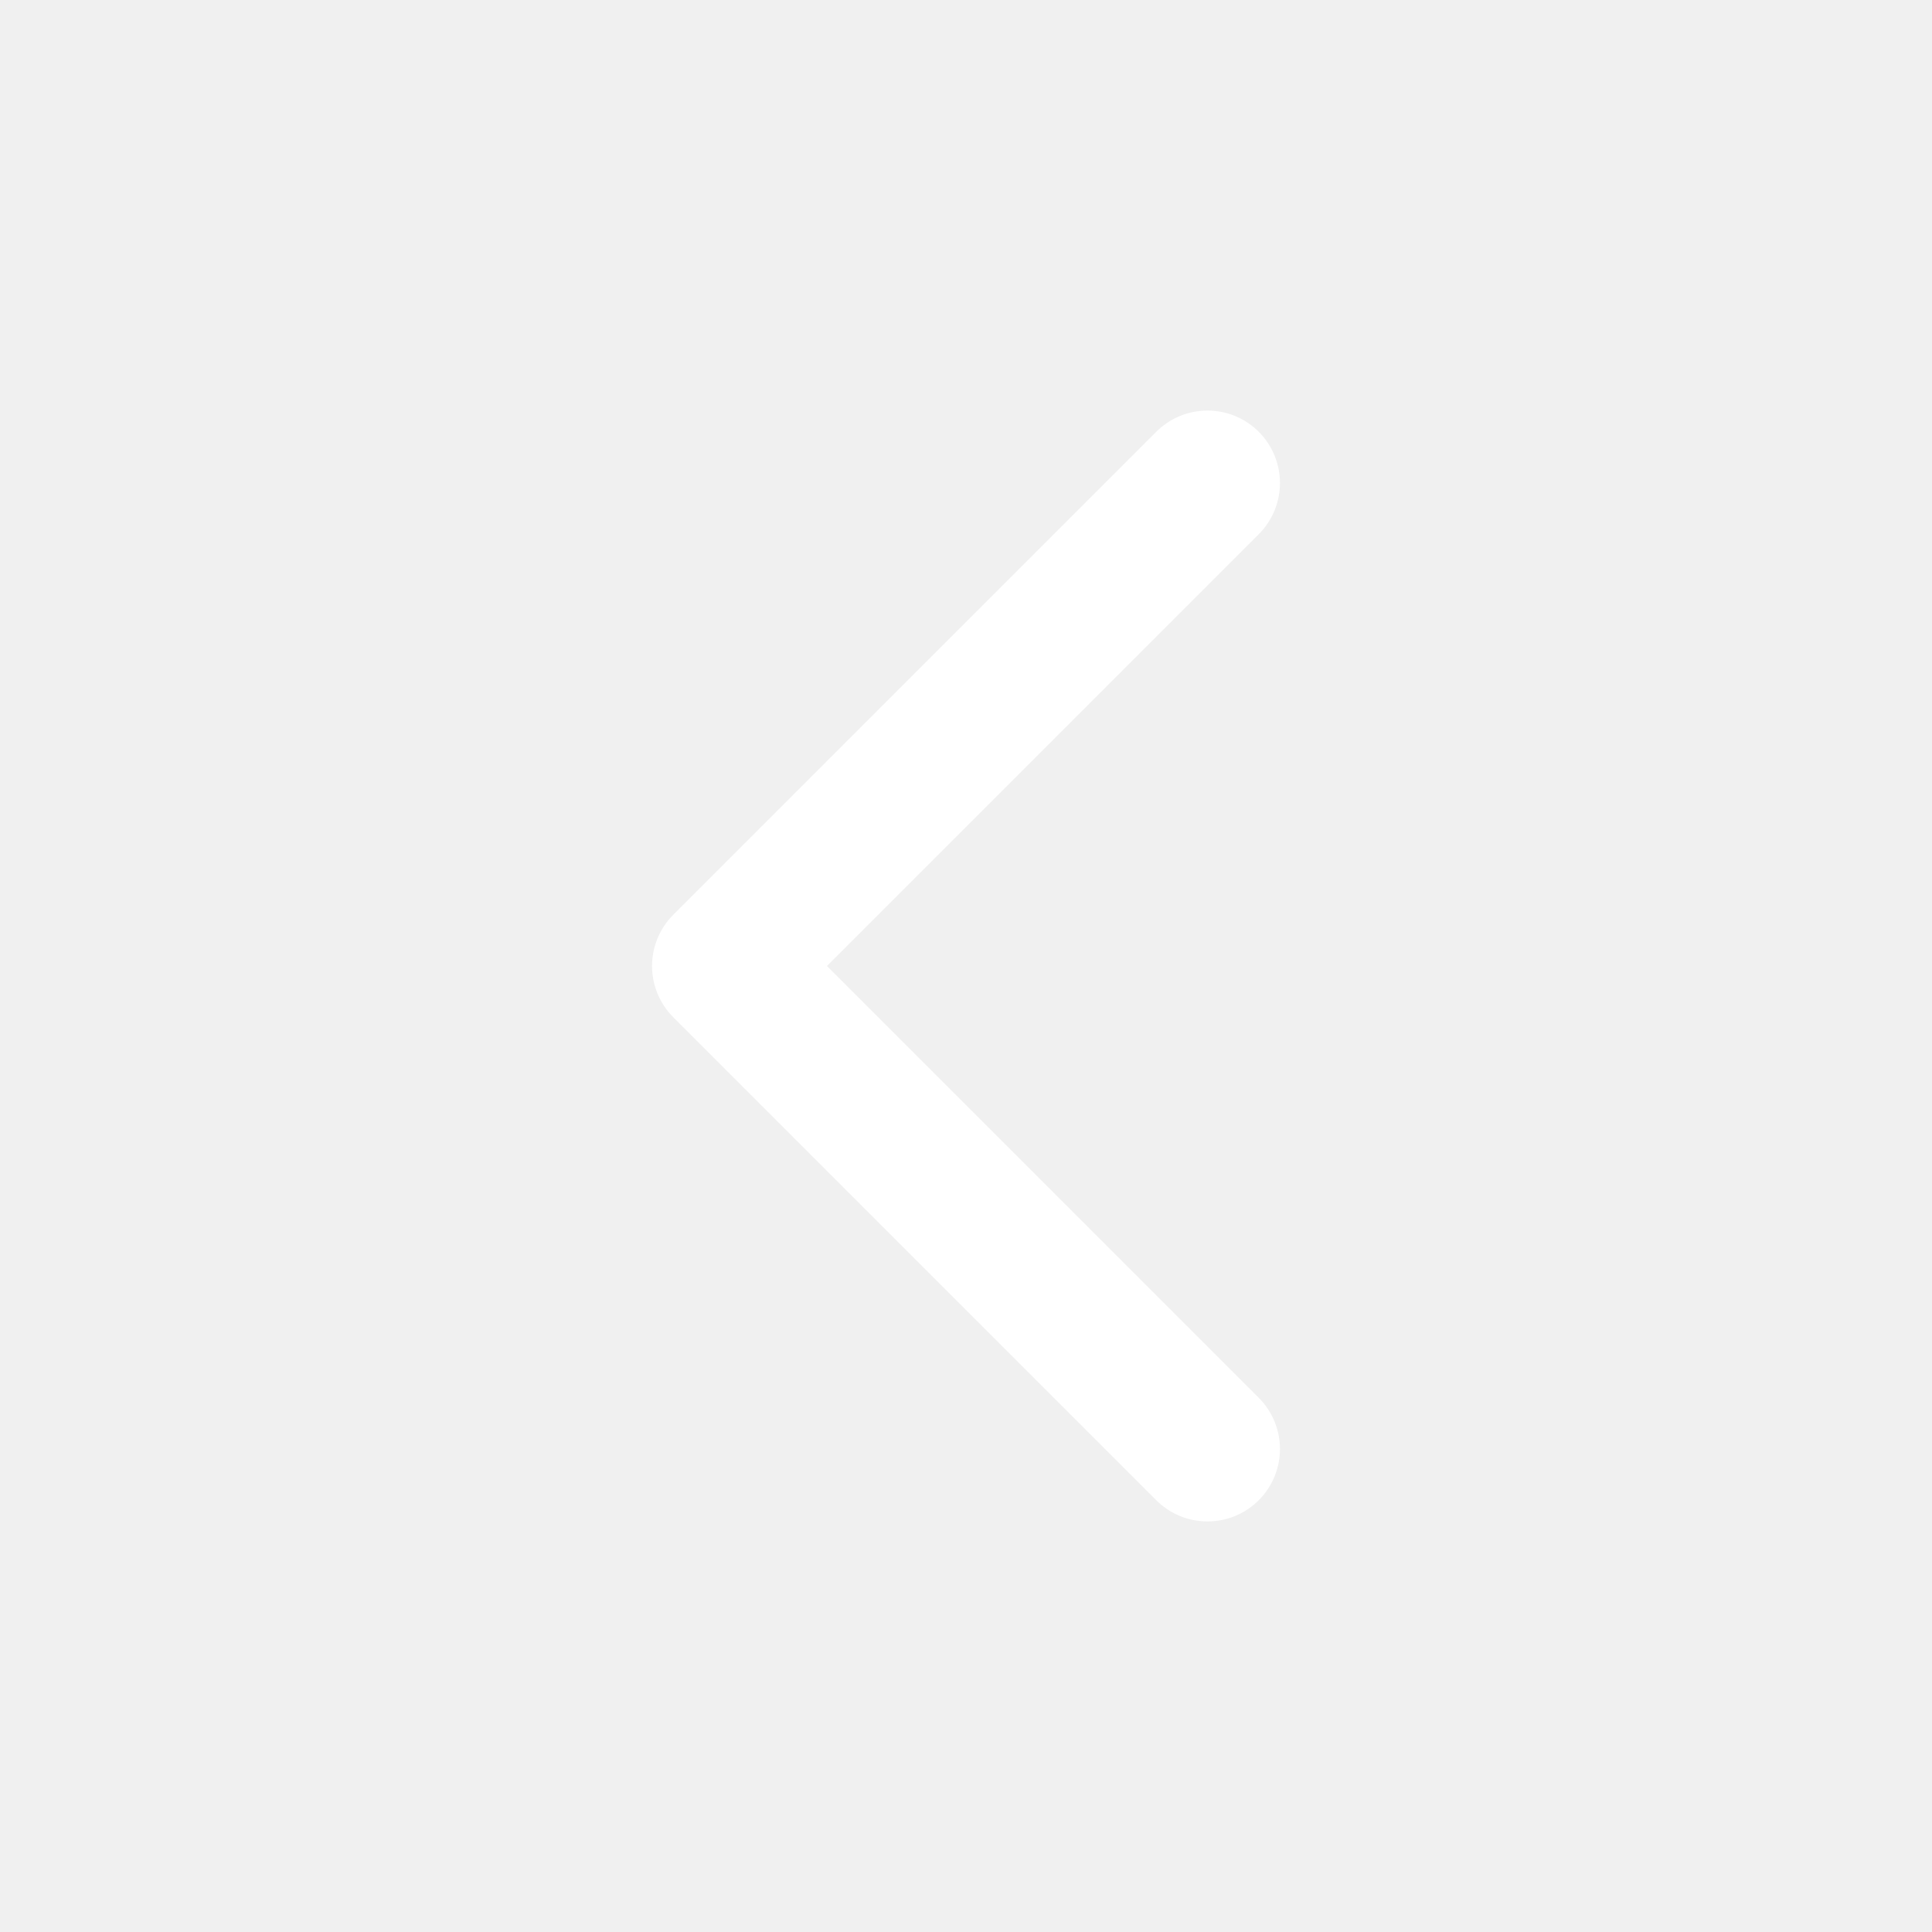
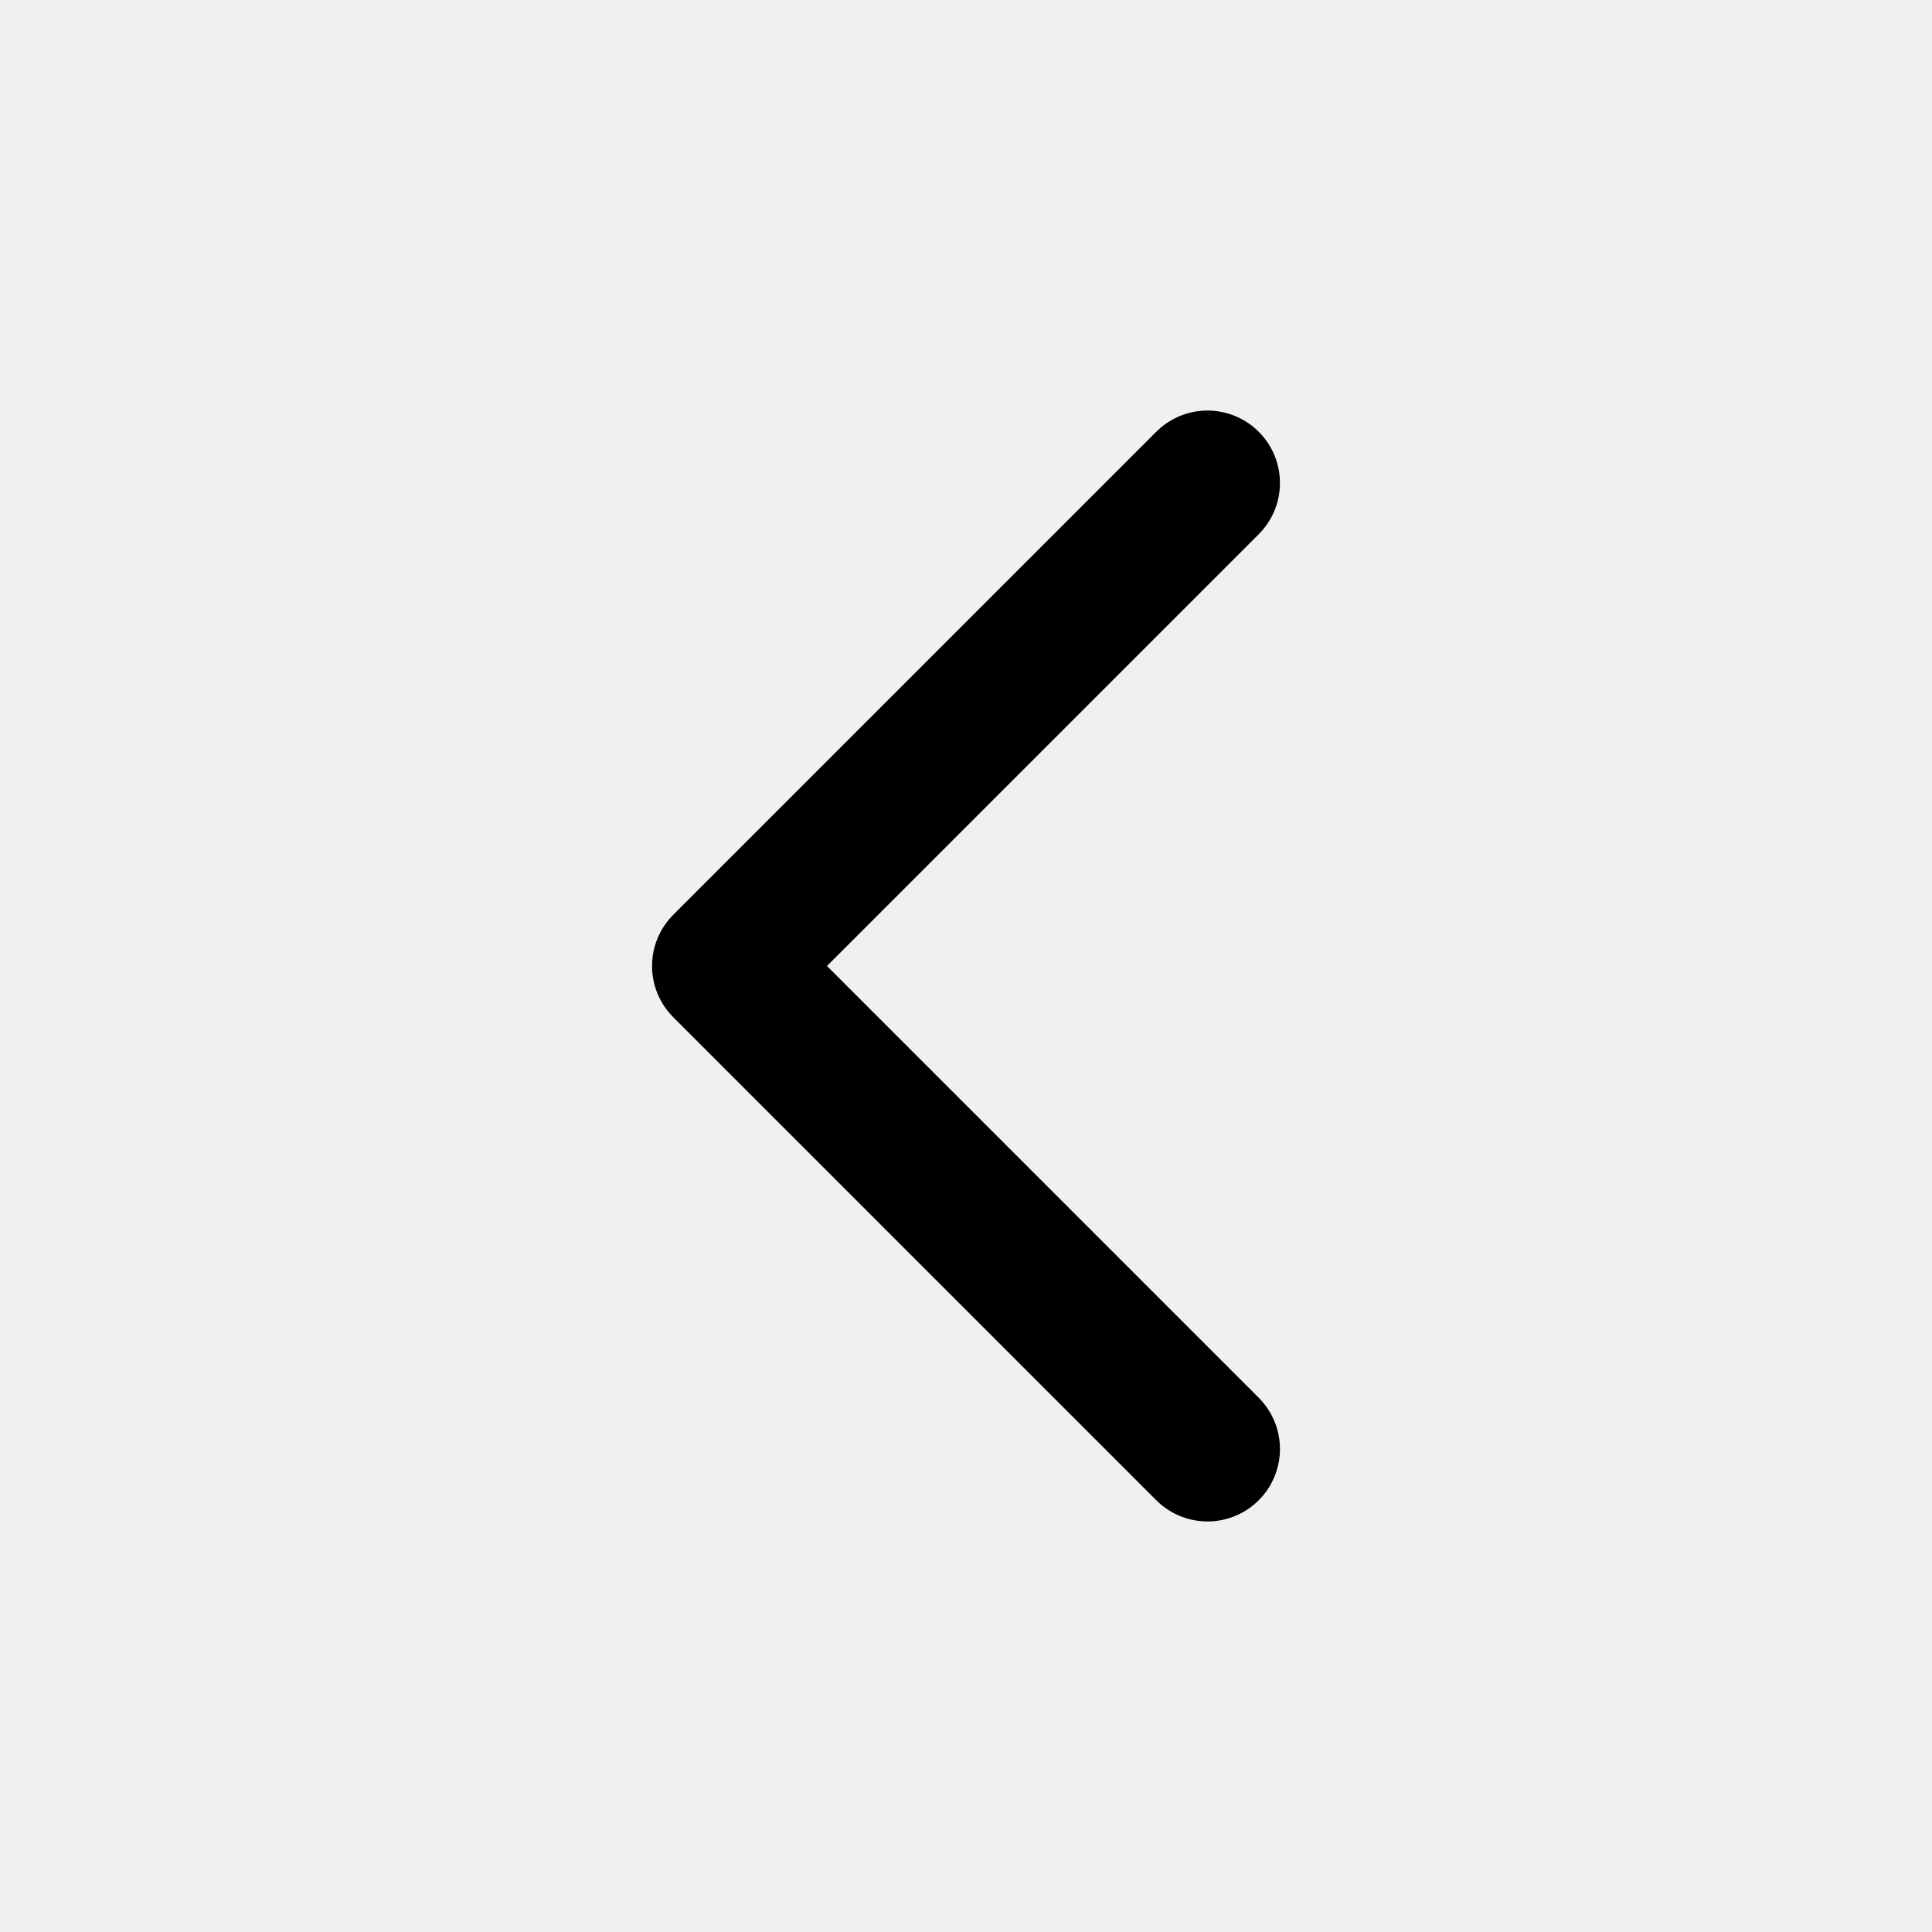
<svg xmlns="http://www.w3.org/2000/svg" width="20" height="20" viewBox="0 0 20 20" fill="none">
  <g id="Chevron Left">
-     <path id="Icon" d="M12.5 15L7.5 10L12.5 5" stroke="white" stroke-width="1.5" stroke-linecap="round" stroke-linejoin="round" />
+     <path id="Icon" d="M12.5 15L7.5 10L12.5 5" stroke="CurrentColor" stroke-width="1.5" stroke-linecap="round" stroke-linejoin="round" />
  </g>
</svg>
